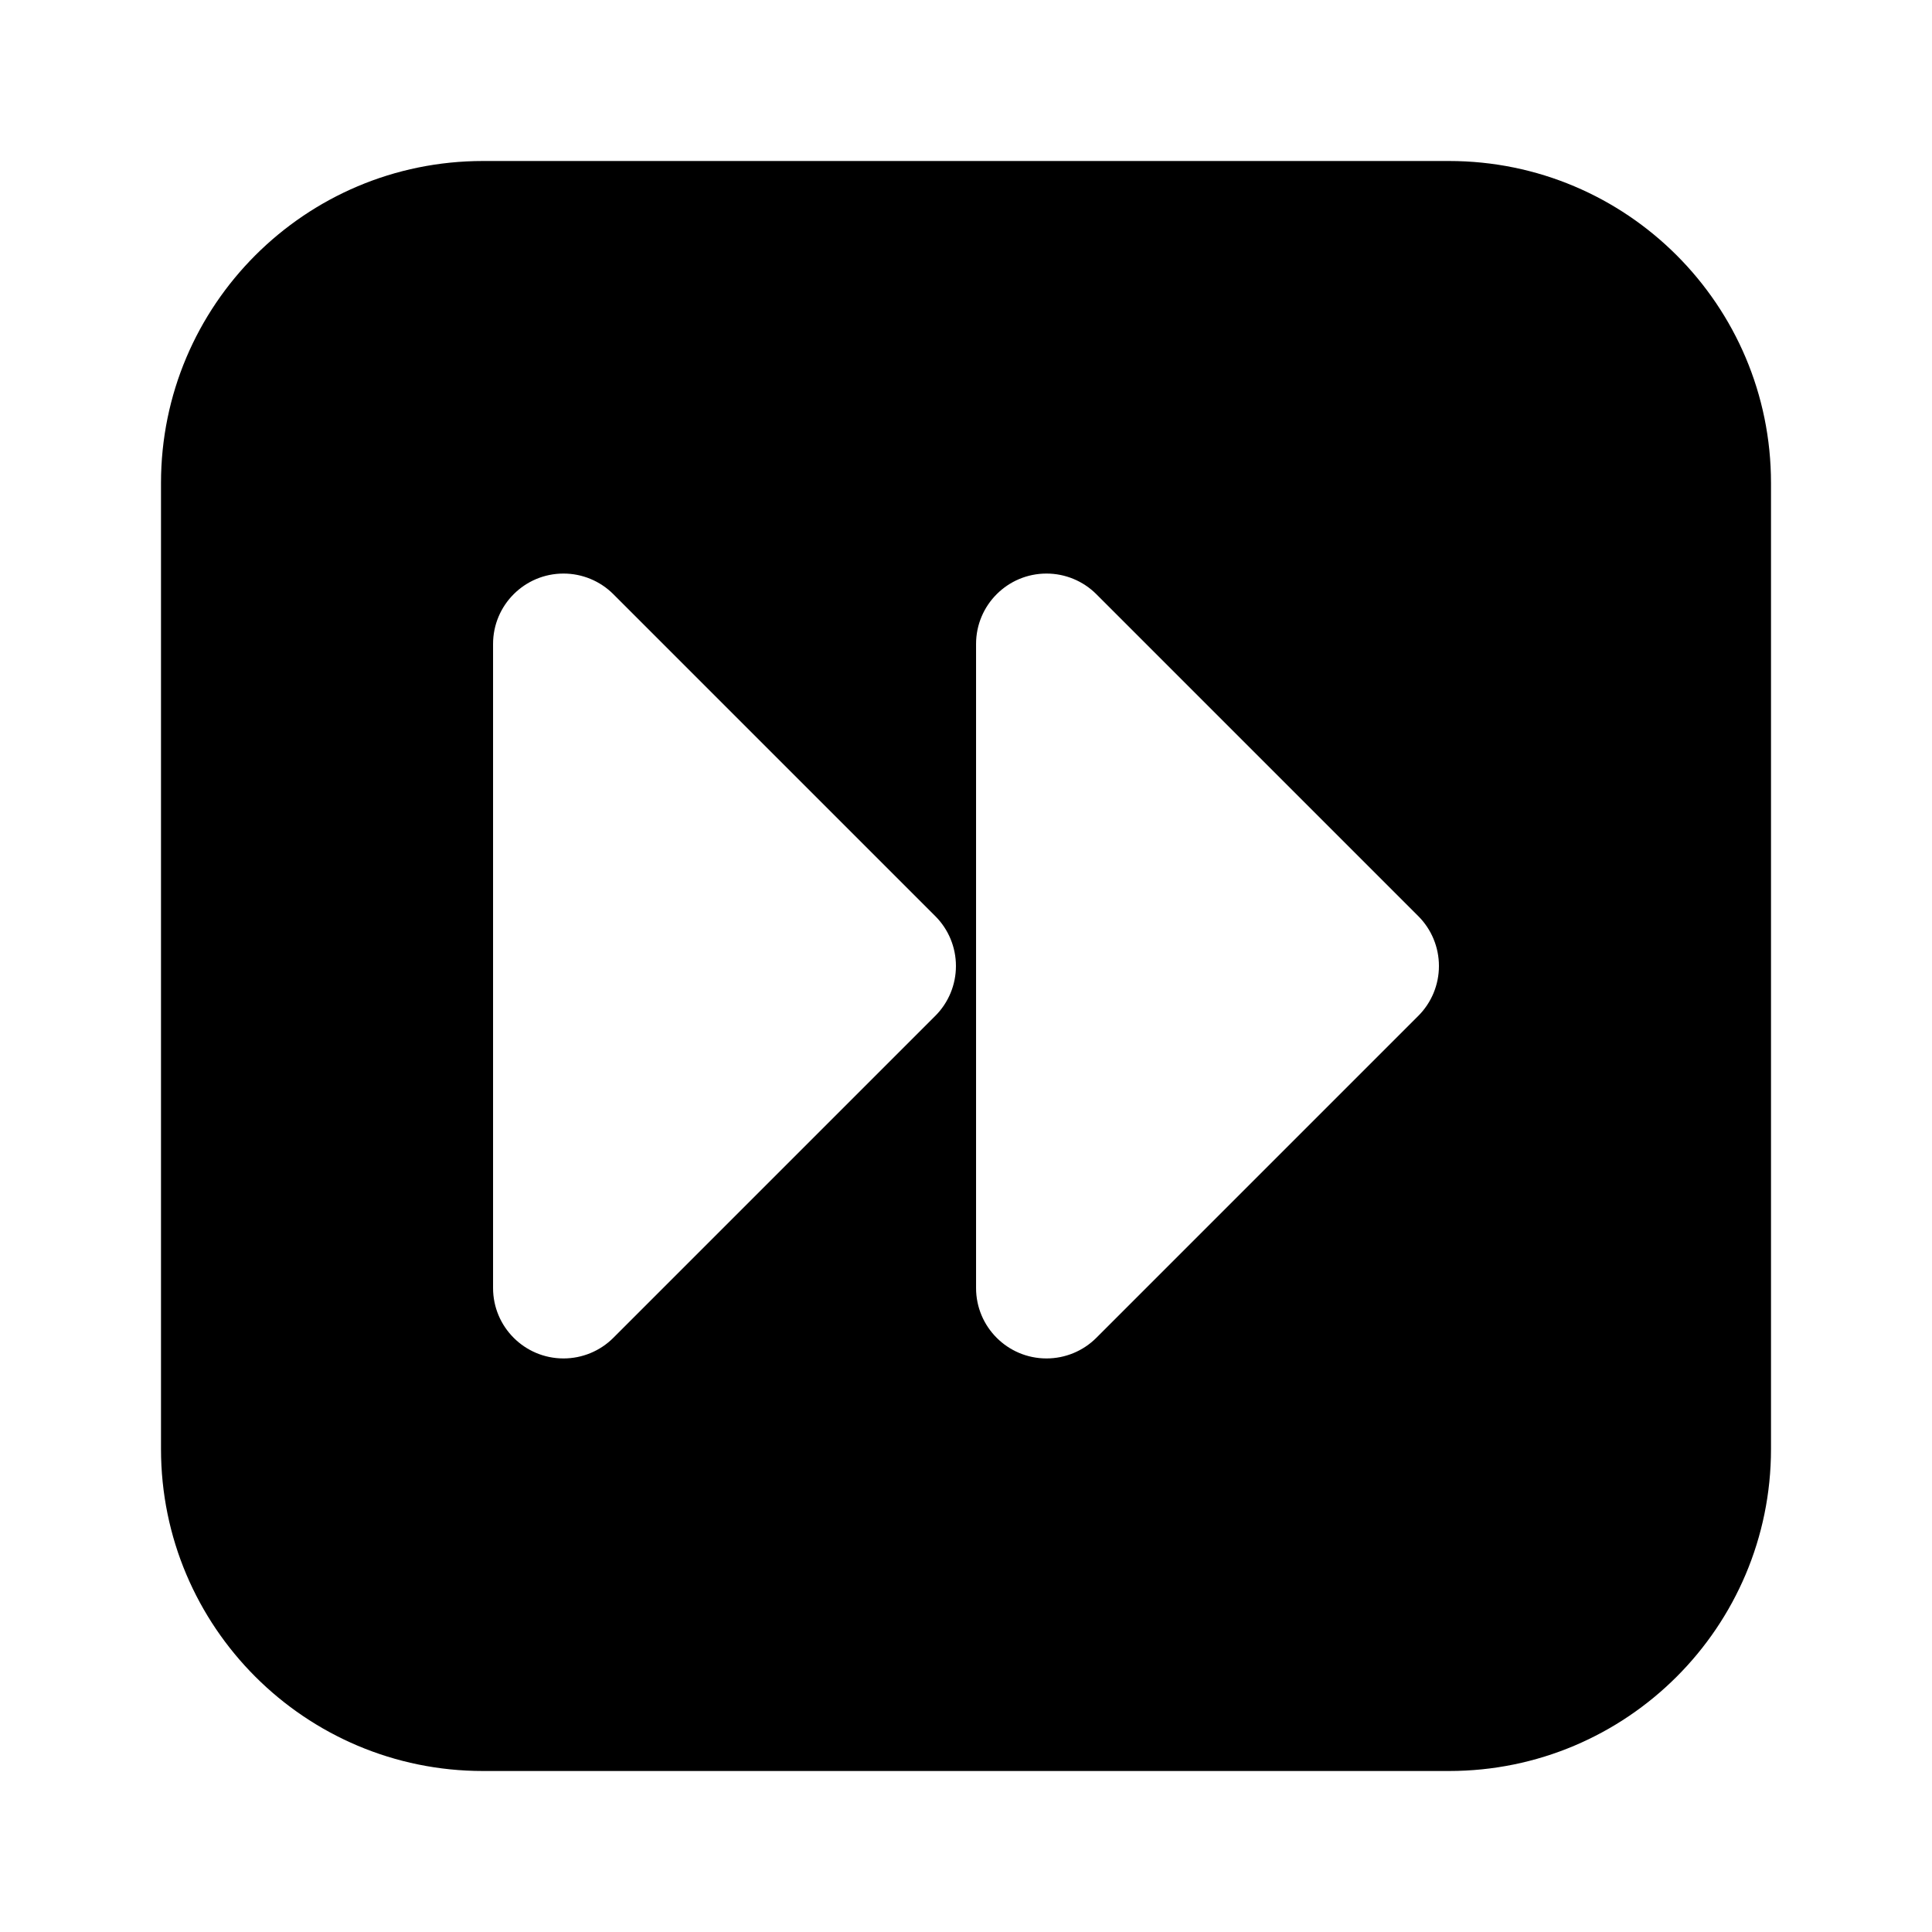
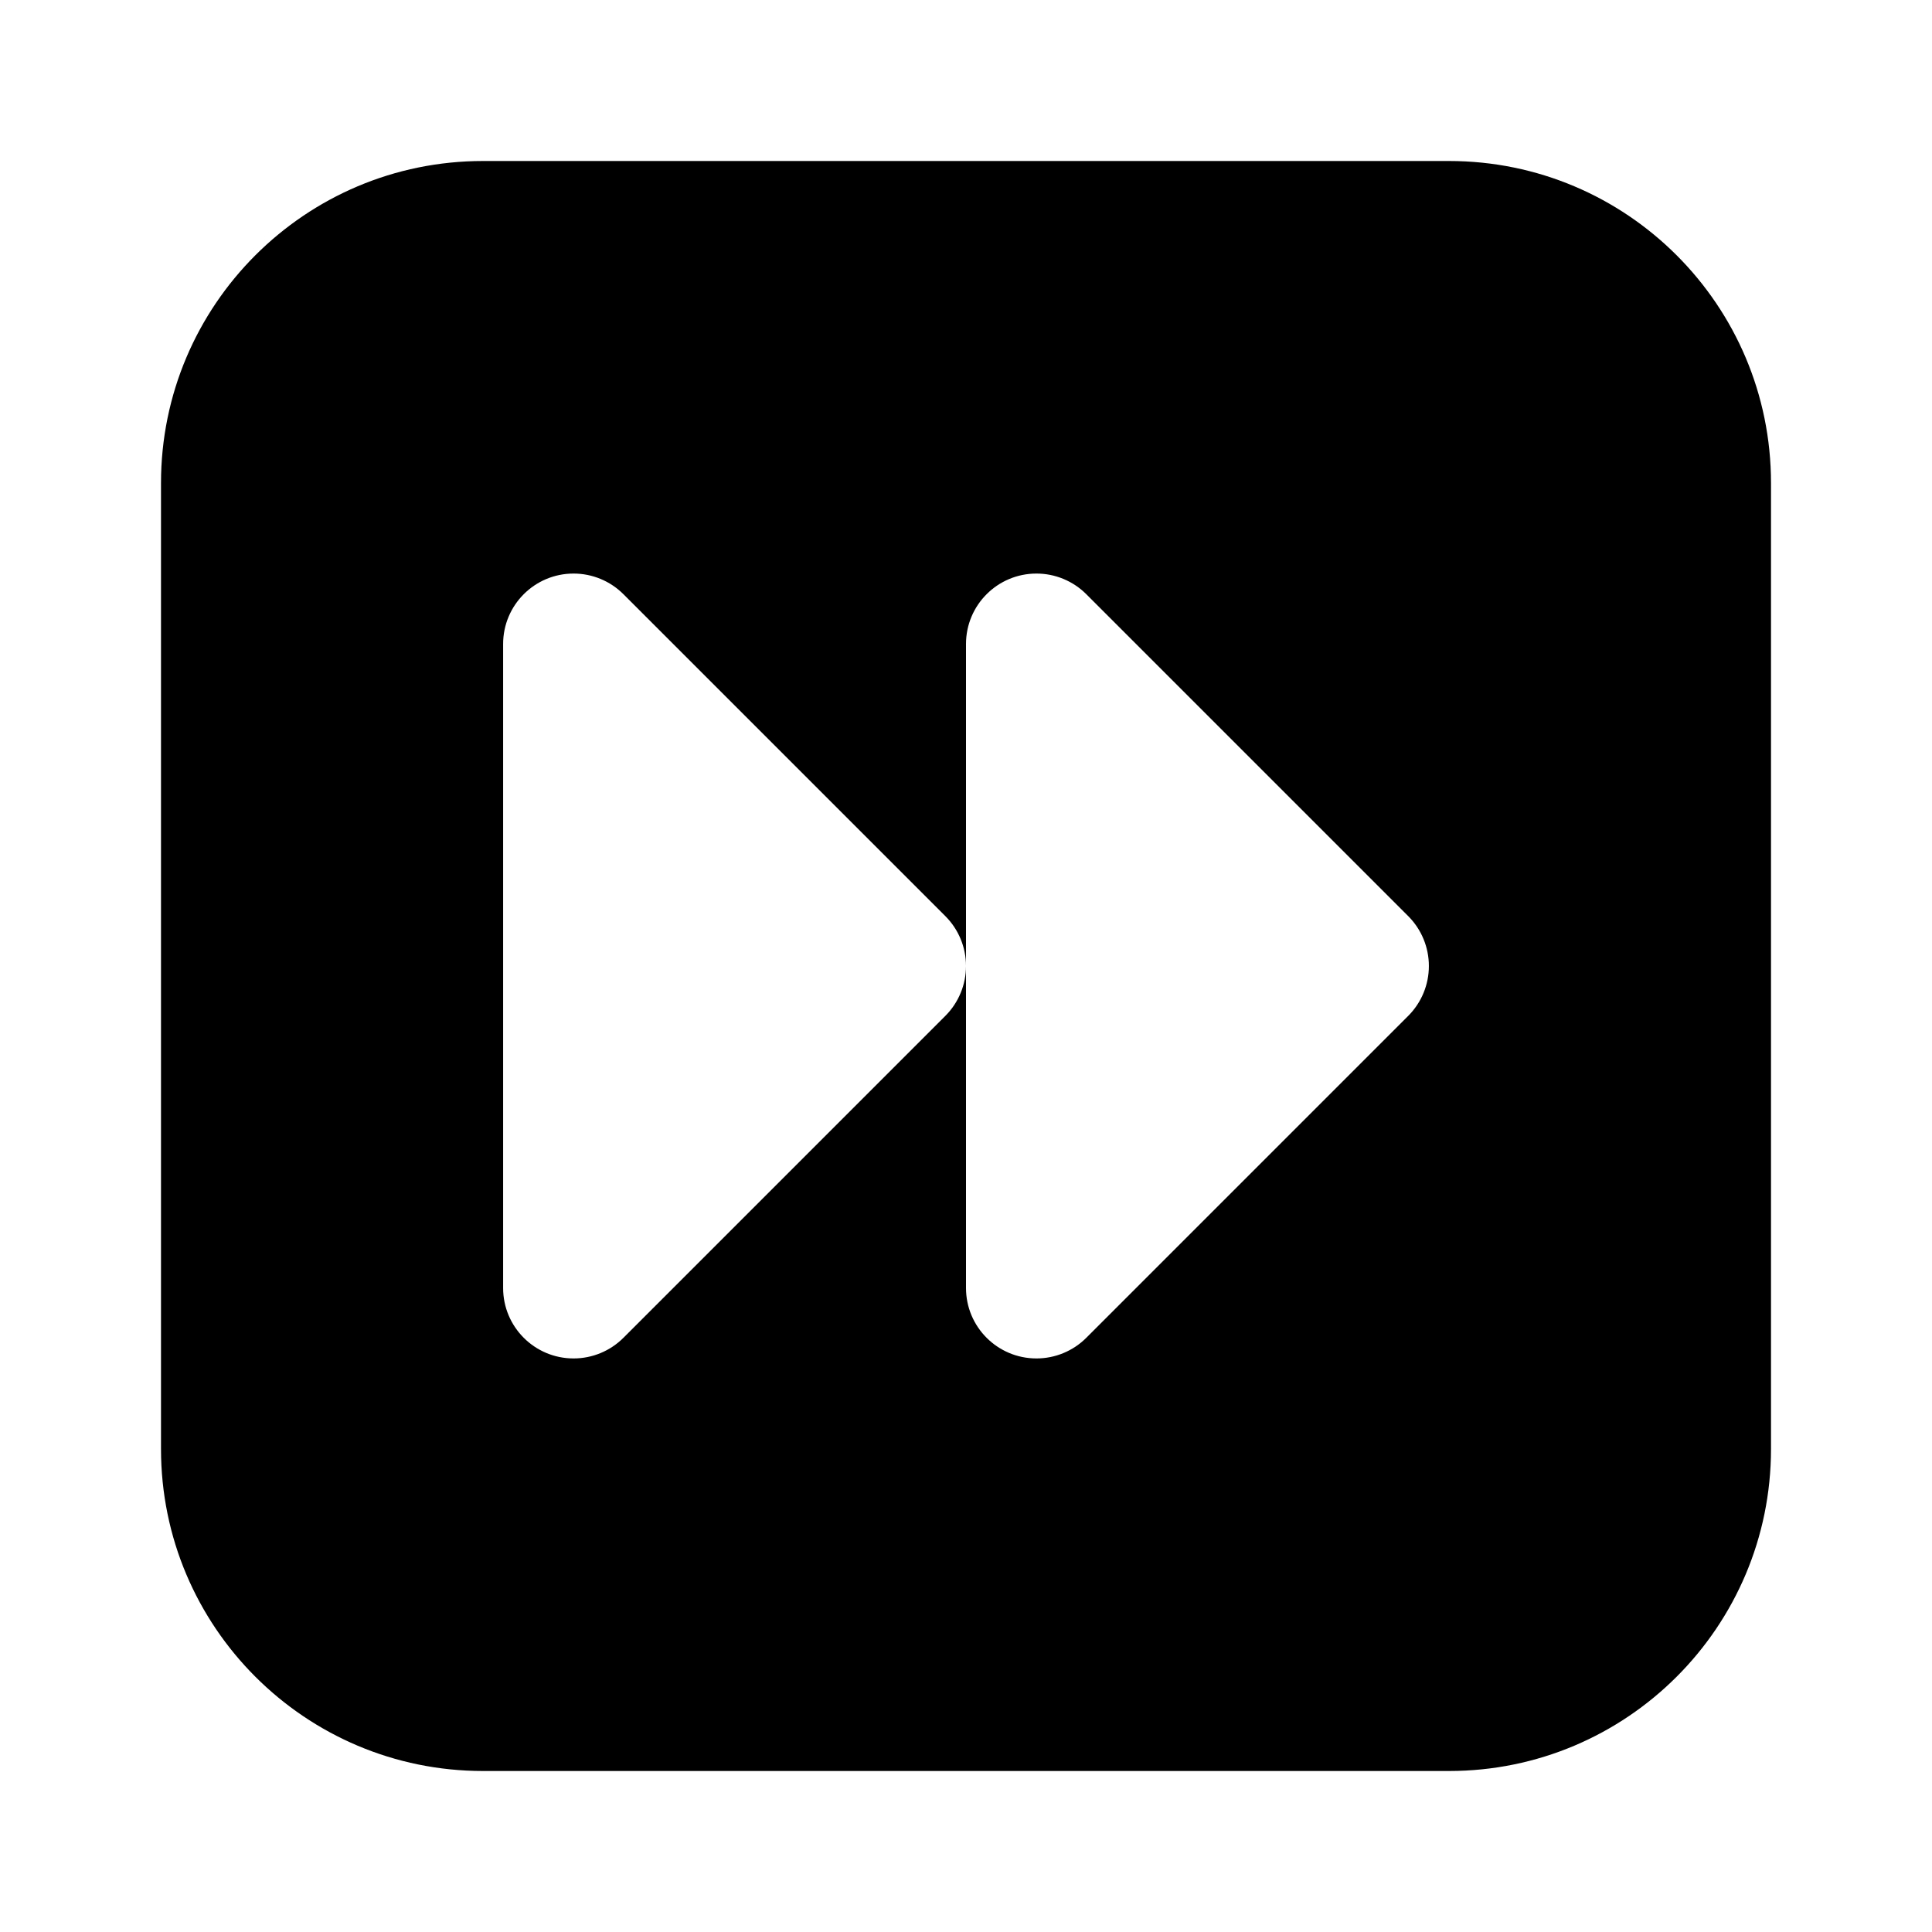
<svg xmlns="http://www.w3.org/2000/svg" viewBox="0 0 24 24" fill="currentColor" stroke="none" fill-rule="evenodd">
  <g data-part="body">
-     <path d="M6 2 H18 A4 4 0 0 1 22 6 V18 A4 4 0 0 1 18 22 H6 A4 4 0 0 1 2 18 V6 A4 4 0 0 1 6 2 Z M12.125 8 A.875 .875 0 0 1 13 7.125 A.875 .875 0 0 1 13.619 7.381 L17.619 11.381 A.875 .875 0 0 1 17.875 12 A.875 .875 0 0 1 17.619 12.619 L13.619 16.619 A.875 .875 0 0 1 13 16.875 A.875 .875 0 0 1 12.125 16 L12.125 8 Z M6.125 8 A.875 .875 0 0 1 7 7.125 A.875 .875 0 0 1 7.619 7.381 L11.619 11.381 A.875 .875 0 0 1 11.875 12 A.875 .875 0 0 1 11.619 12.619 L7.619 16.619 A.875 .875 0 0 1 7 16.875 A.875 .875 0 0 1 6.125 16 L6.125 8 Z" />
+     <path d="M6 2 H18 A4 4 0 0 1 22 6 V18 A4 4 0 0 1 18 22 H6 A4 4 0 0 1 2 18 V6 A4 4 0 0 1 6 2 Z M12 8 A.875 .875 0 0 1 12.875 7.125 A.875 .875 0 0 1 13.494 7.381 L17.494 11.381 A.875 .875 0 0 1 17.75 12 A.875 .875 0 0 1 17.494 12.619 L13.494 16.619 A.875 .875 0 0 1 12.875 16.875 A.875 .875 0 0 1 12 16 L12 8 Z M6.25 8 A.875 .875 0 0 1 7.125 7.125 A.875 .875 0 0 1 7.744 7.381 L11.744 11.381 A.875 .875 0 0 1 12 12 A.875 .875 0 0 1 11.744 12.619 L7.744 16.619 A.875 .875 0 0 1 7.125 16.875 A.875 .875 0 0 1 6.25 16 L6.25 8 Z" />
  </g>
</svg>
